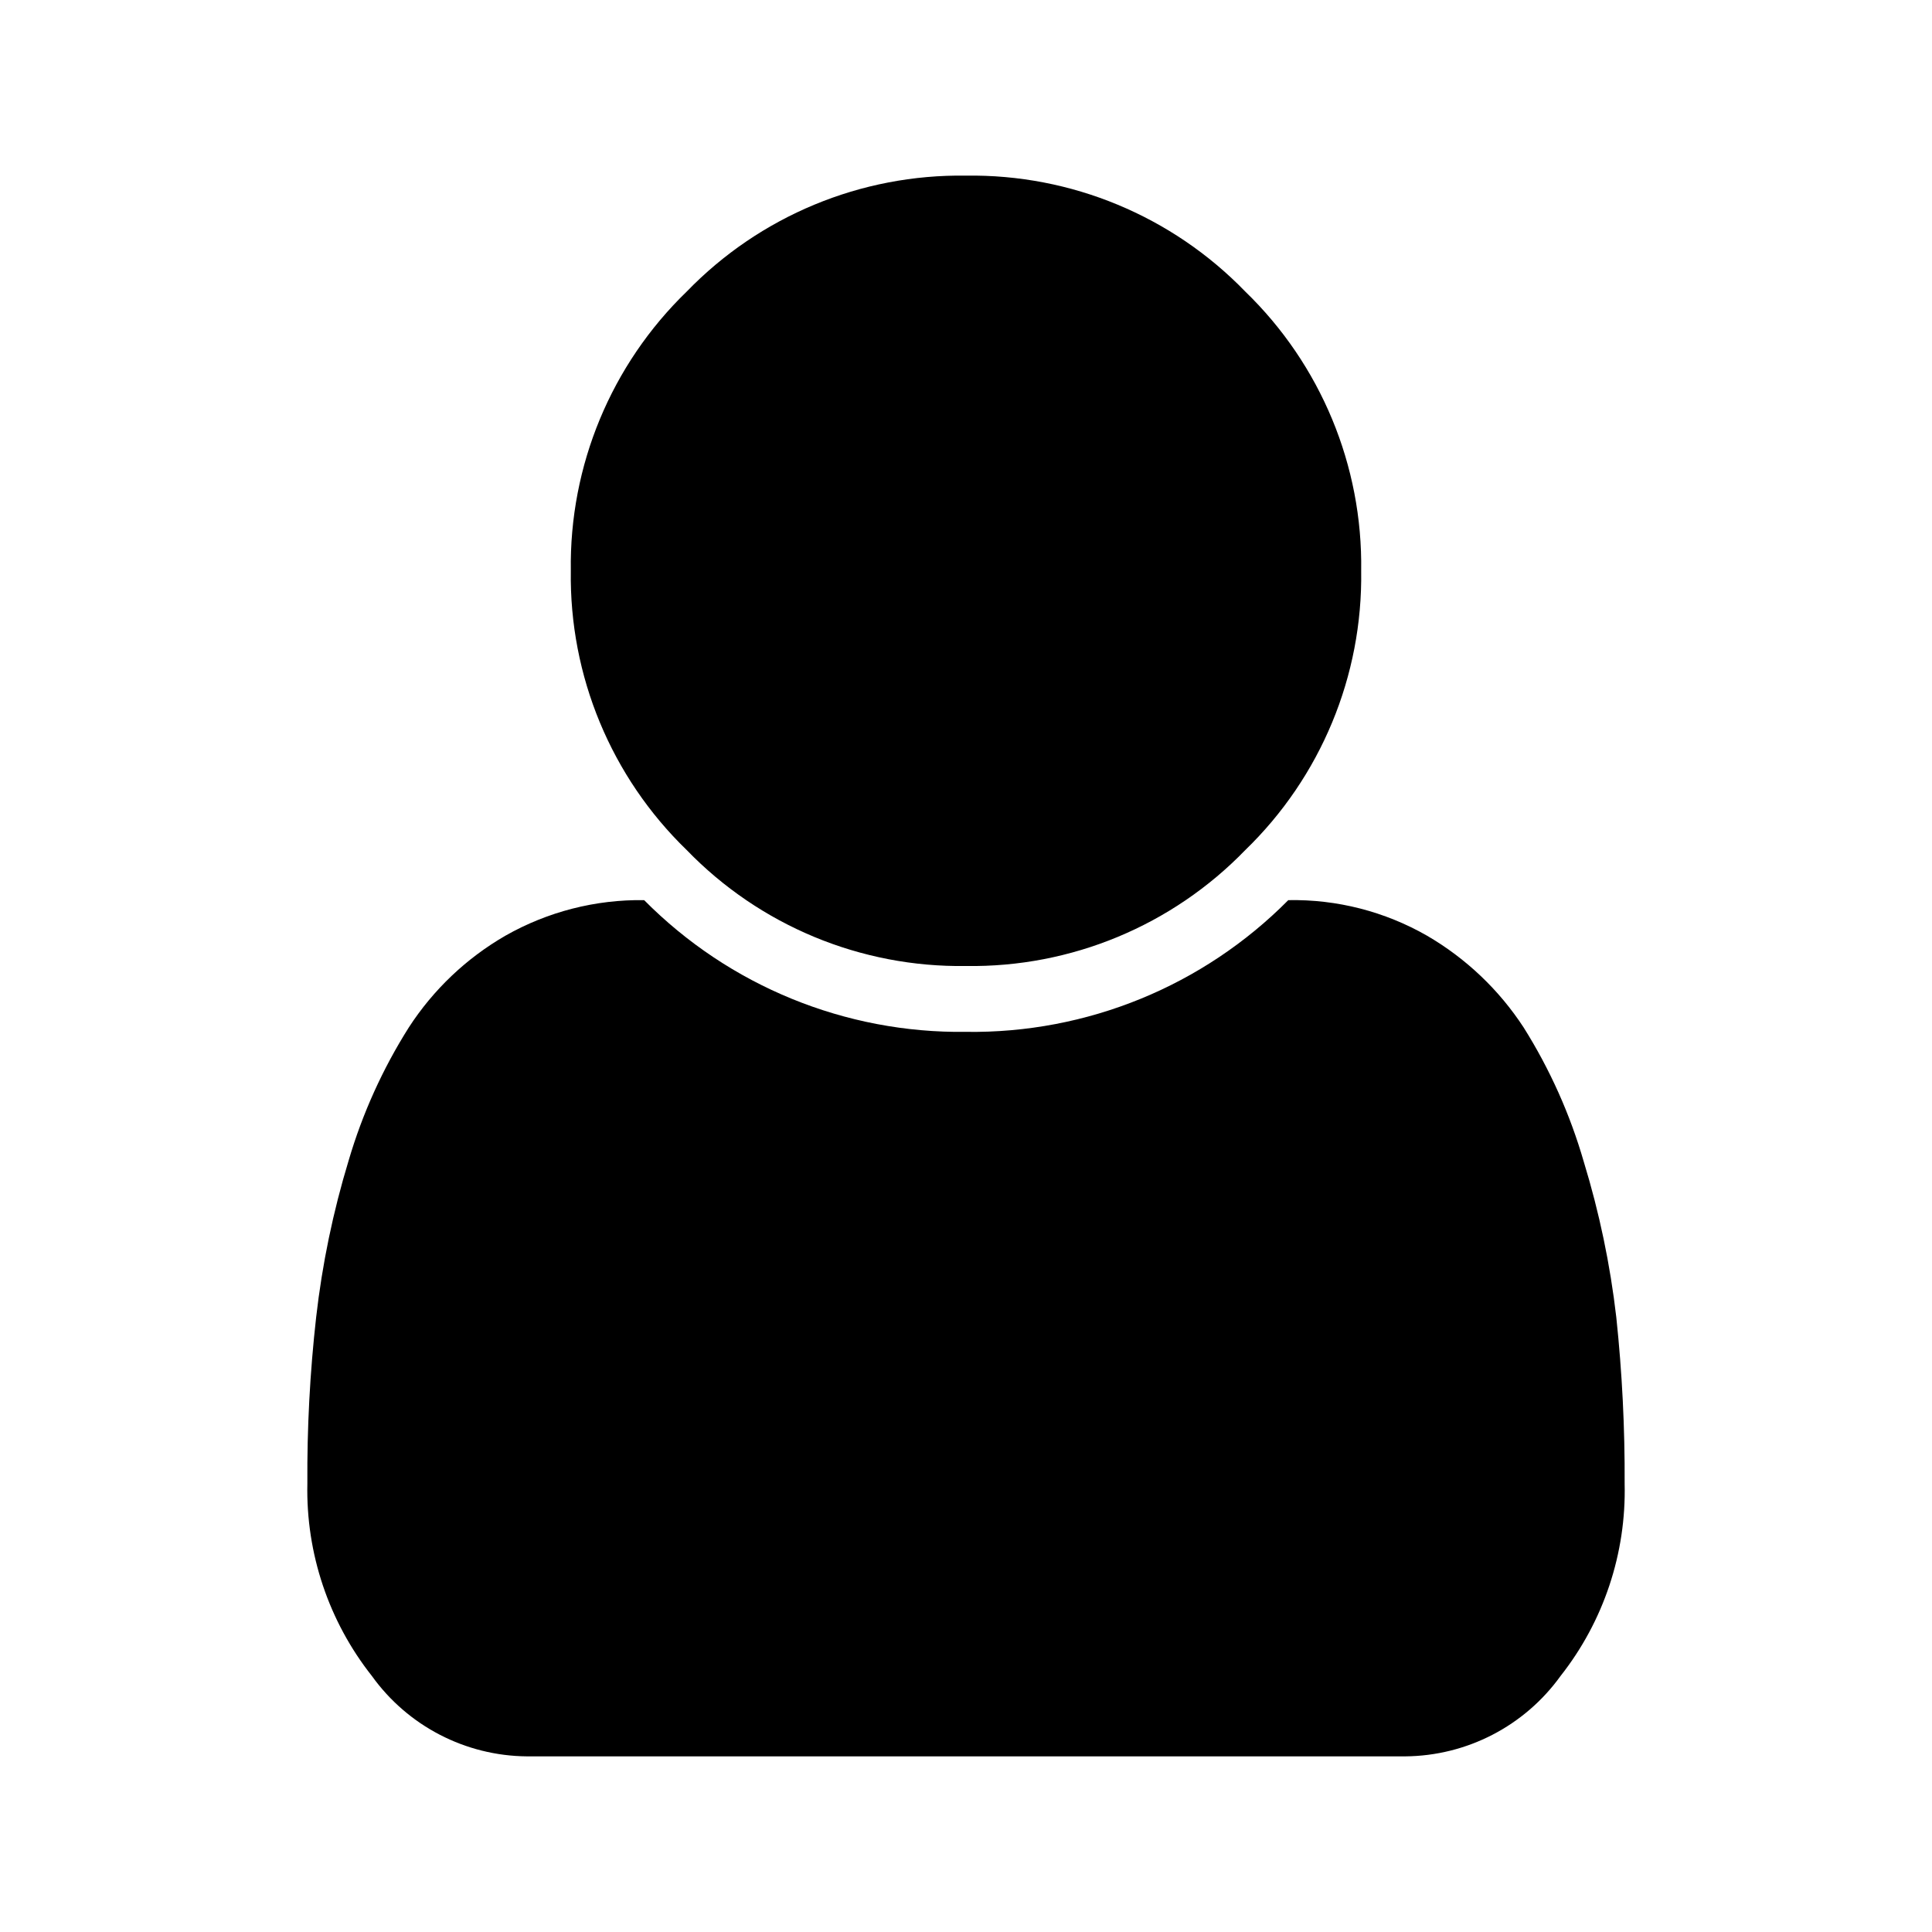
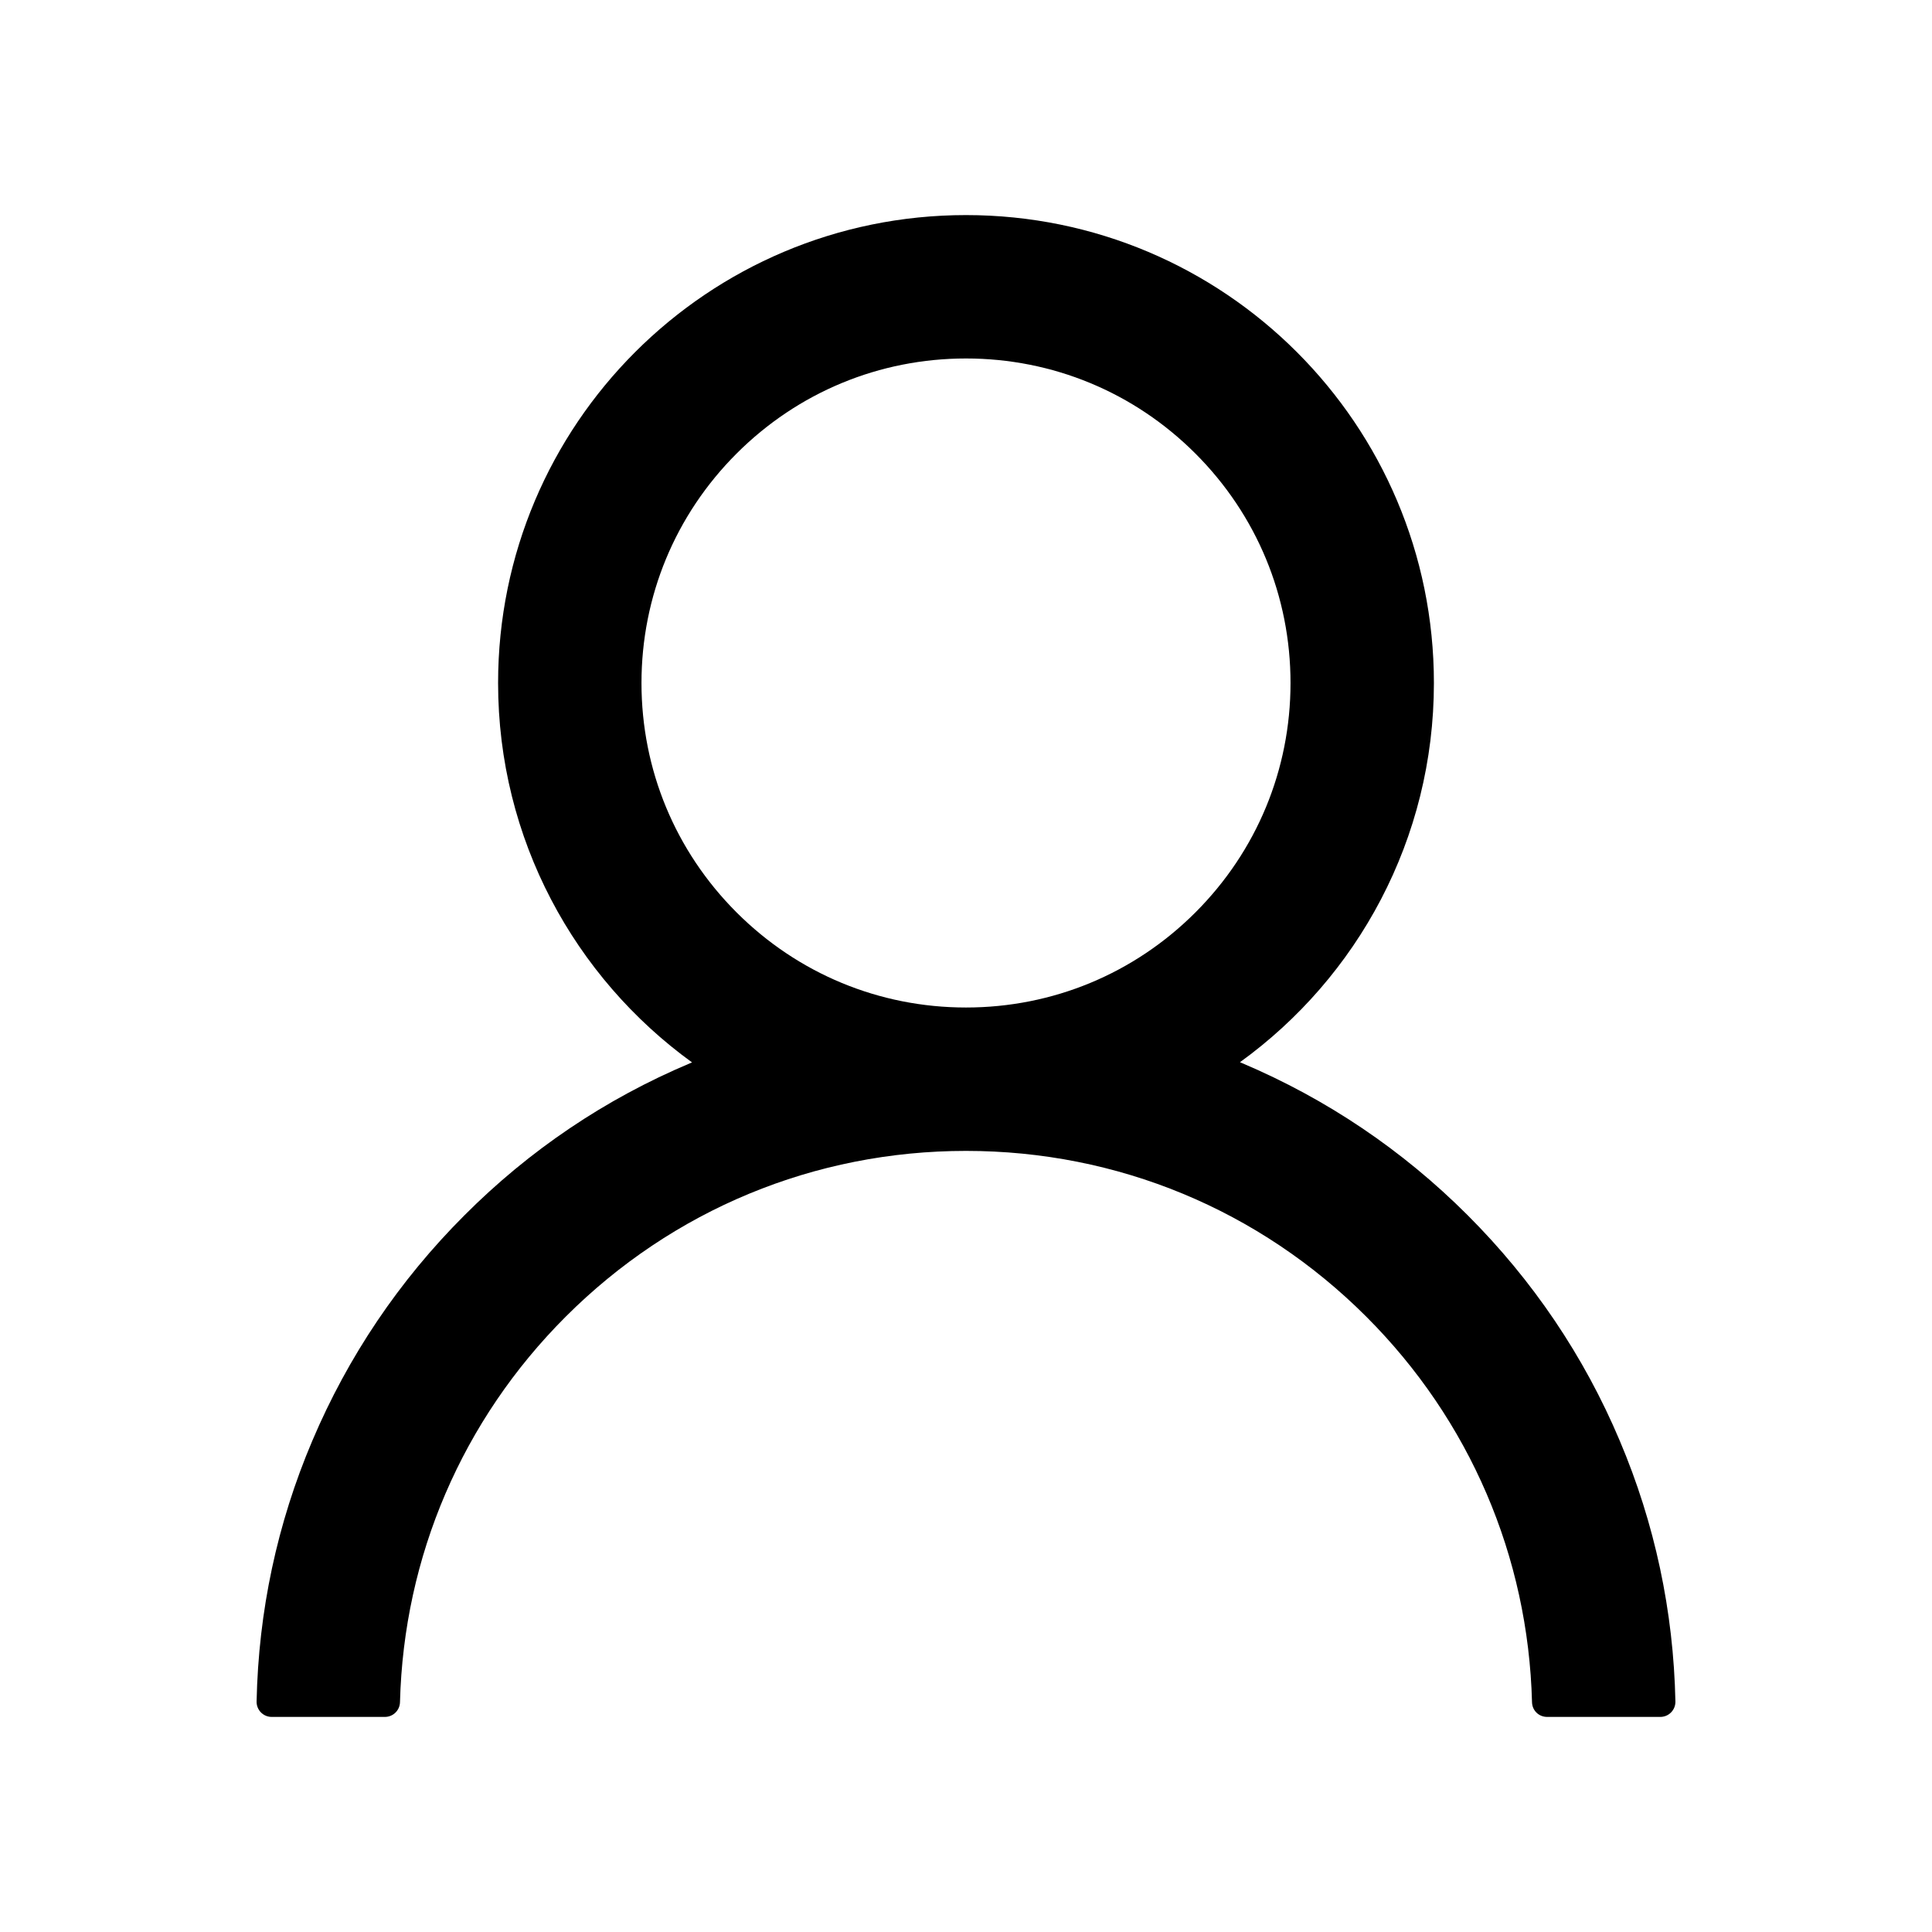
- <svg xmlns="http://www.w3.org/2000/svg" t="1584603380805" class="icon" viewBox="0 0 1024 1024" version="1.1" p-id="3207" width="200" height="200">
+ <svg xmlns="http://www.w3.org/2000/svg" t="1573052984155" class="icon" viewBox="0 0 1024 1024" version="1.1" p-id="9308" width="200" height="200">
  <defs>
    <style type="text/css" />
  </defs>
-   <path d="M861.091 786.385a158.487 158.487 0 0 1-33.978 101.935A102.4 102.4 0 0 1 744.727 930.909H279.273a102.167 102.167 0 0 1-82.153-42.589A158.953 158.953 0 0 1 162.909 786.385 744.727 744.727 0 0 1 167.564 698.182a467.084 467.084 0 0 1 17.222-83.084 279.273 279.273 0 0 1 31.884-70.516 150.807 150.807 0 0 1 51.2-48.64 144.524 144.524 0 0 1 73.542-18.851 235.753 235.753 0 0 0 170.589 69.818 235.753 235.753 0 0 0 170.822-69.818 142.429 142.429 0 0 1 73.542 18.851 153.135 153.135 0 0 1 51.2 48.64 279.273 279.273 0 0 1 31.884 71.215 462.895 462.895 0 0 1 17.222 82.385 800.116 800.116 0 0 1 4.422 88.204zM660.015 154.531A201.775 201.775 0 0 1 721.455 302.545a201.775 201.775 0 0 1-61.44 148.015A201.775 201.775 0 0 1 512 512a201.775 201.775 0 0 1-148.015-61.44A201.775 201.775 0 0 1 302.545 302.545a201.775 201.775 0 0 1 61.44-148.015A201.775 201.775 0 0 1 512 93.091a201.775 201.775 0 0 1 148.015 61.44z" p-id="3208" />
+   <path d="M858.5 763.6c-18.9-44.8-46.1-85-80.6-119.5-34.5-34.5-74.7-61.6-119.5-80.6-0.4-0.2-0.8-0.3-1.2-0.5C719.5 518 760 444.7 760 362c0-137-111-248-248-248S264 225 264 362c0 82.7 40.5 156 102.8 201.1-0.4 0.2-0.8 0.3-1.2 0.5-44.8 18.9-85 46-119.5 80.6-34.5 34.5-61.6 74.7-80.6 119.5C146.9 807.5 137 854 136 901.8c-0.1 4.5 3.5 8.2 8 8.2h60c4.4 0 7.9-3.5 8-7.8 2-77.2 33-149.5 87.8-204.3 56.7-56.7 132-87.9 212.2-87.9s155.5 31.2 212.2 87.9C779 752.7 810 825 812 902.2c0.1 4.4 3.6 7.8 8 7.8h60c4.5 0 8.1-3.7 8-8.2-1-47.8-10.9-94.3-29.5-138.2zM512 534c-45.9 0-89.1-17.9-121.6-50.4S340 407.9 340 362c0-45.9 17.9-89.1 50.4-121.6S466.1 190 512 190s89.1 17.9 121.6 50.4S684 316.1 684 362c0 45.9-17.9 89.1-50.4 121.6S557.9 534 512 534z" p-id="9309" />
</svg>
